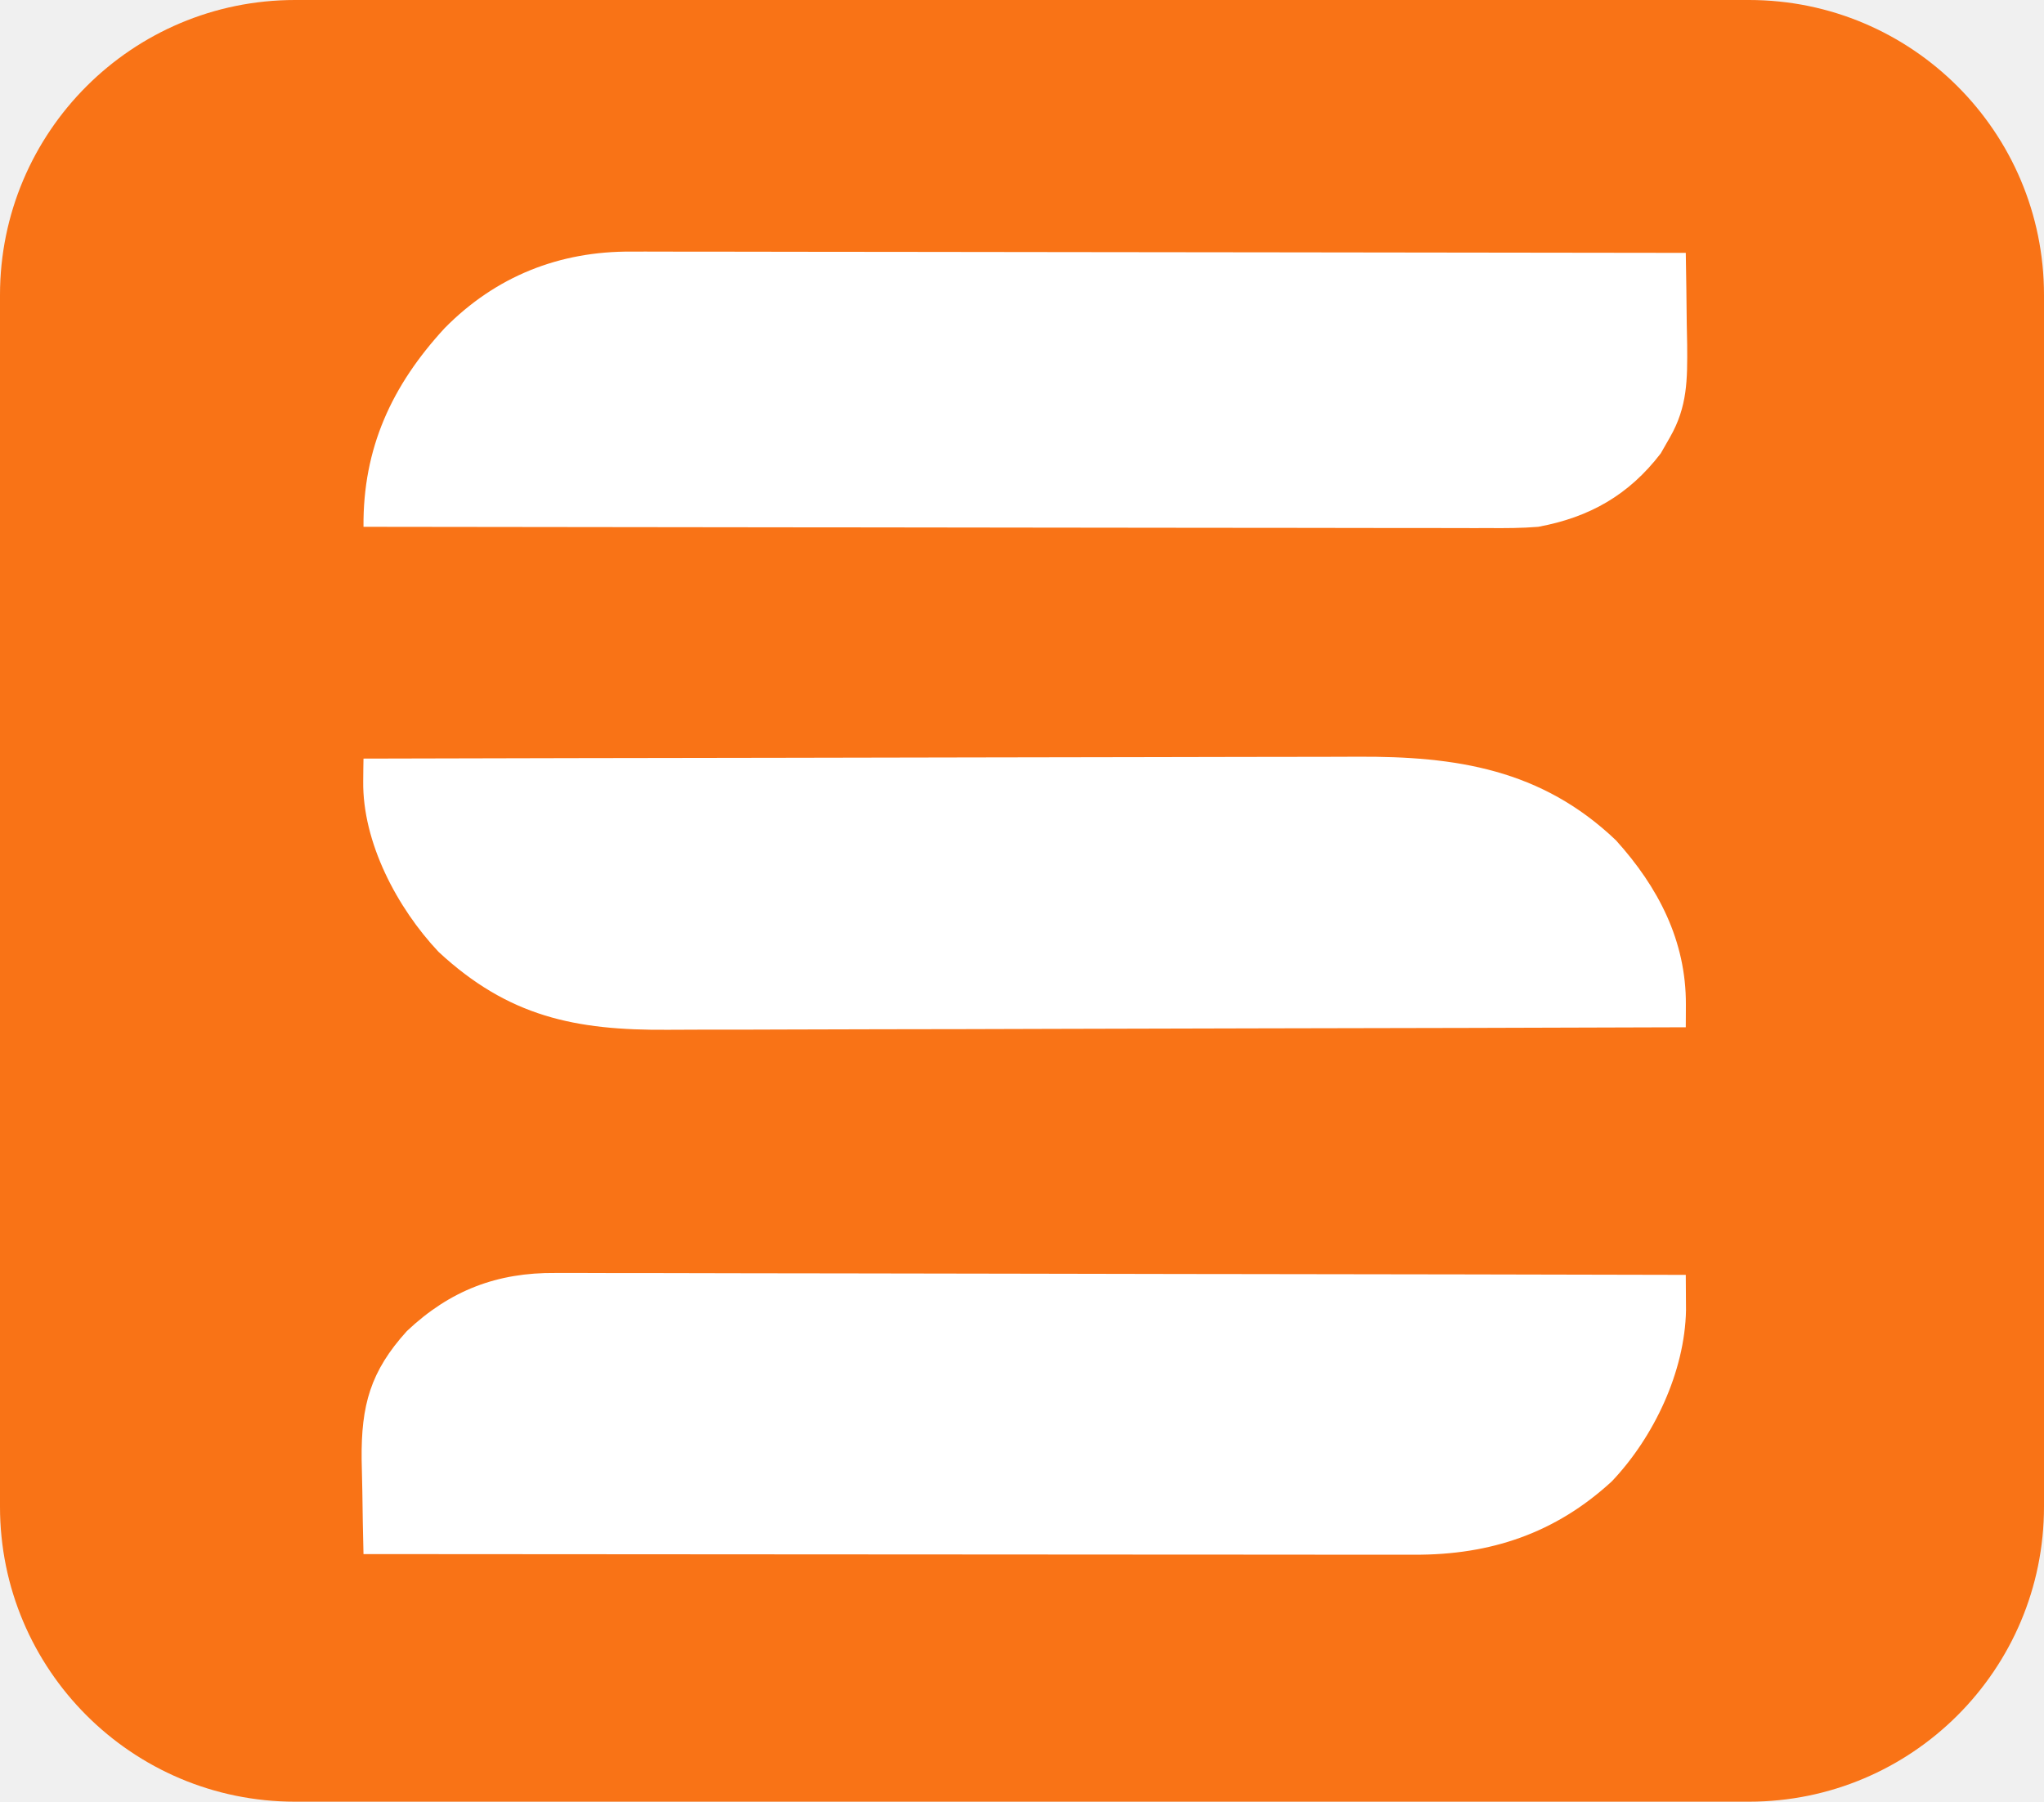
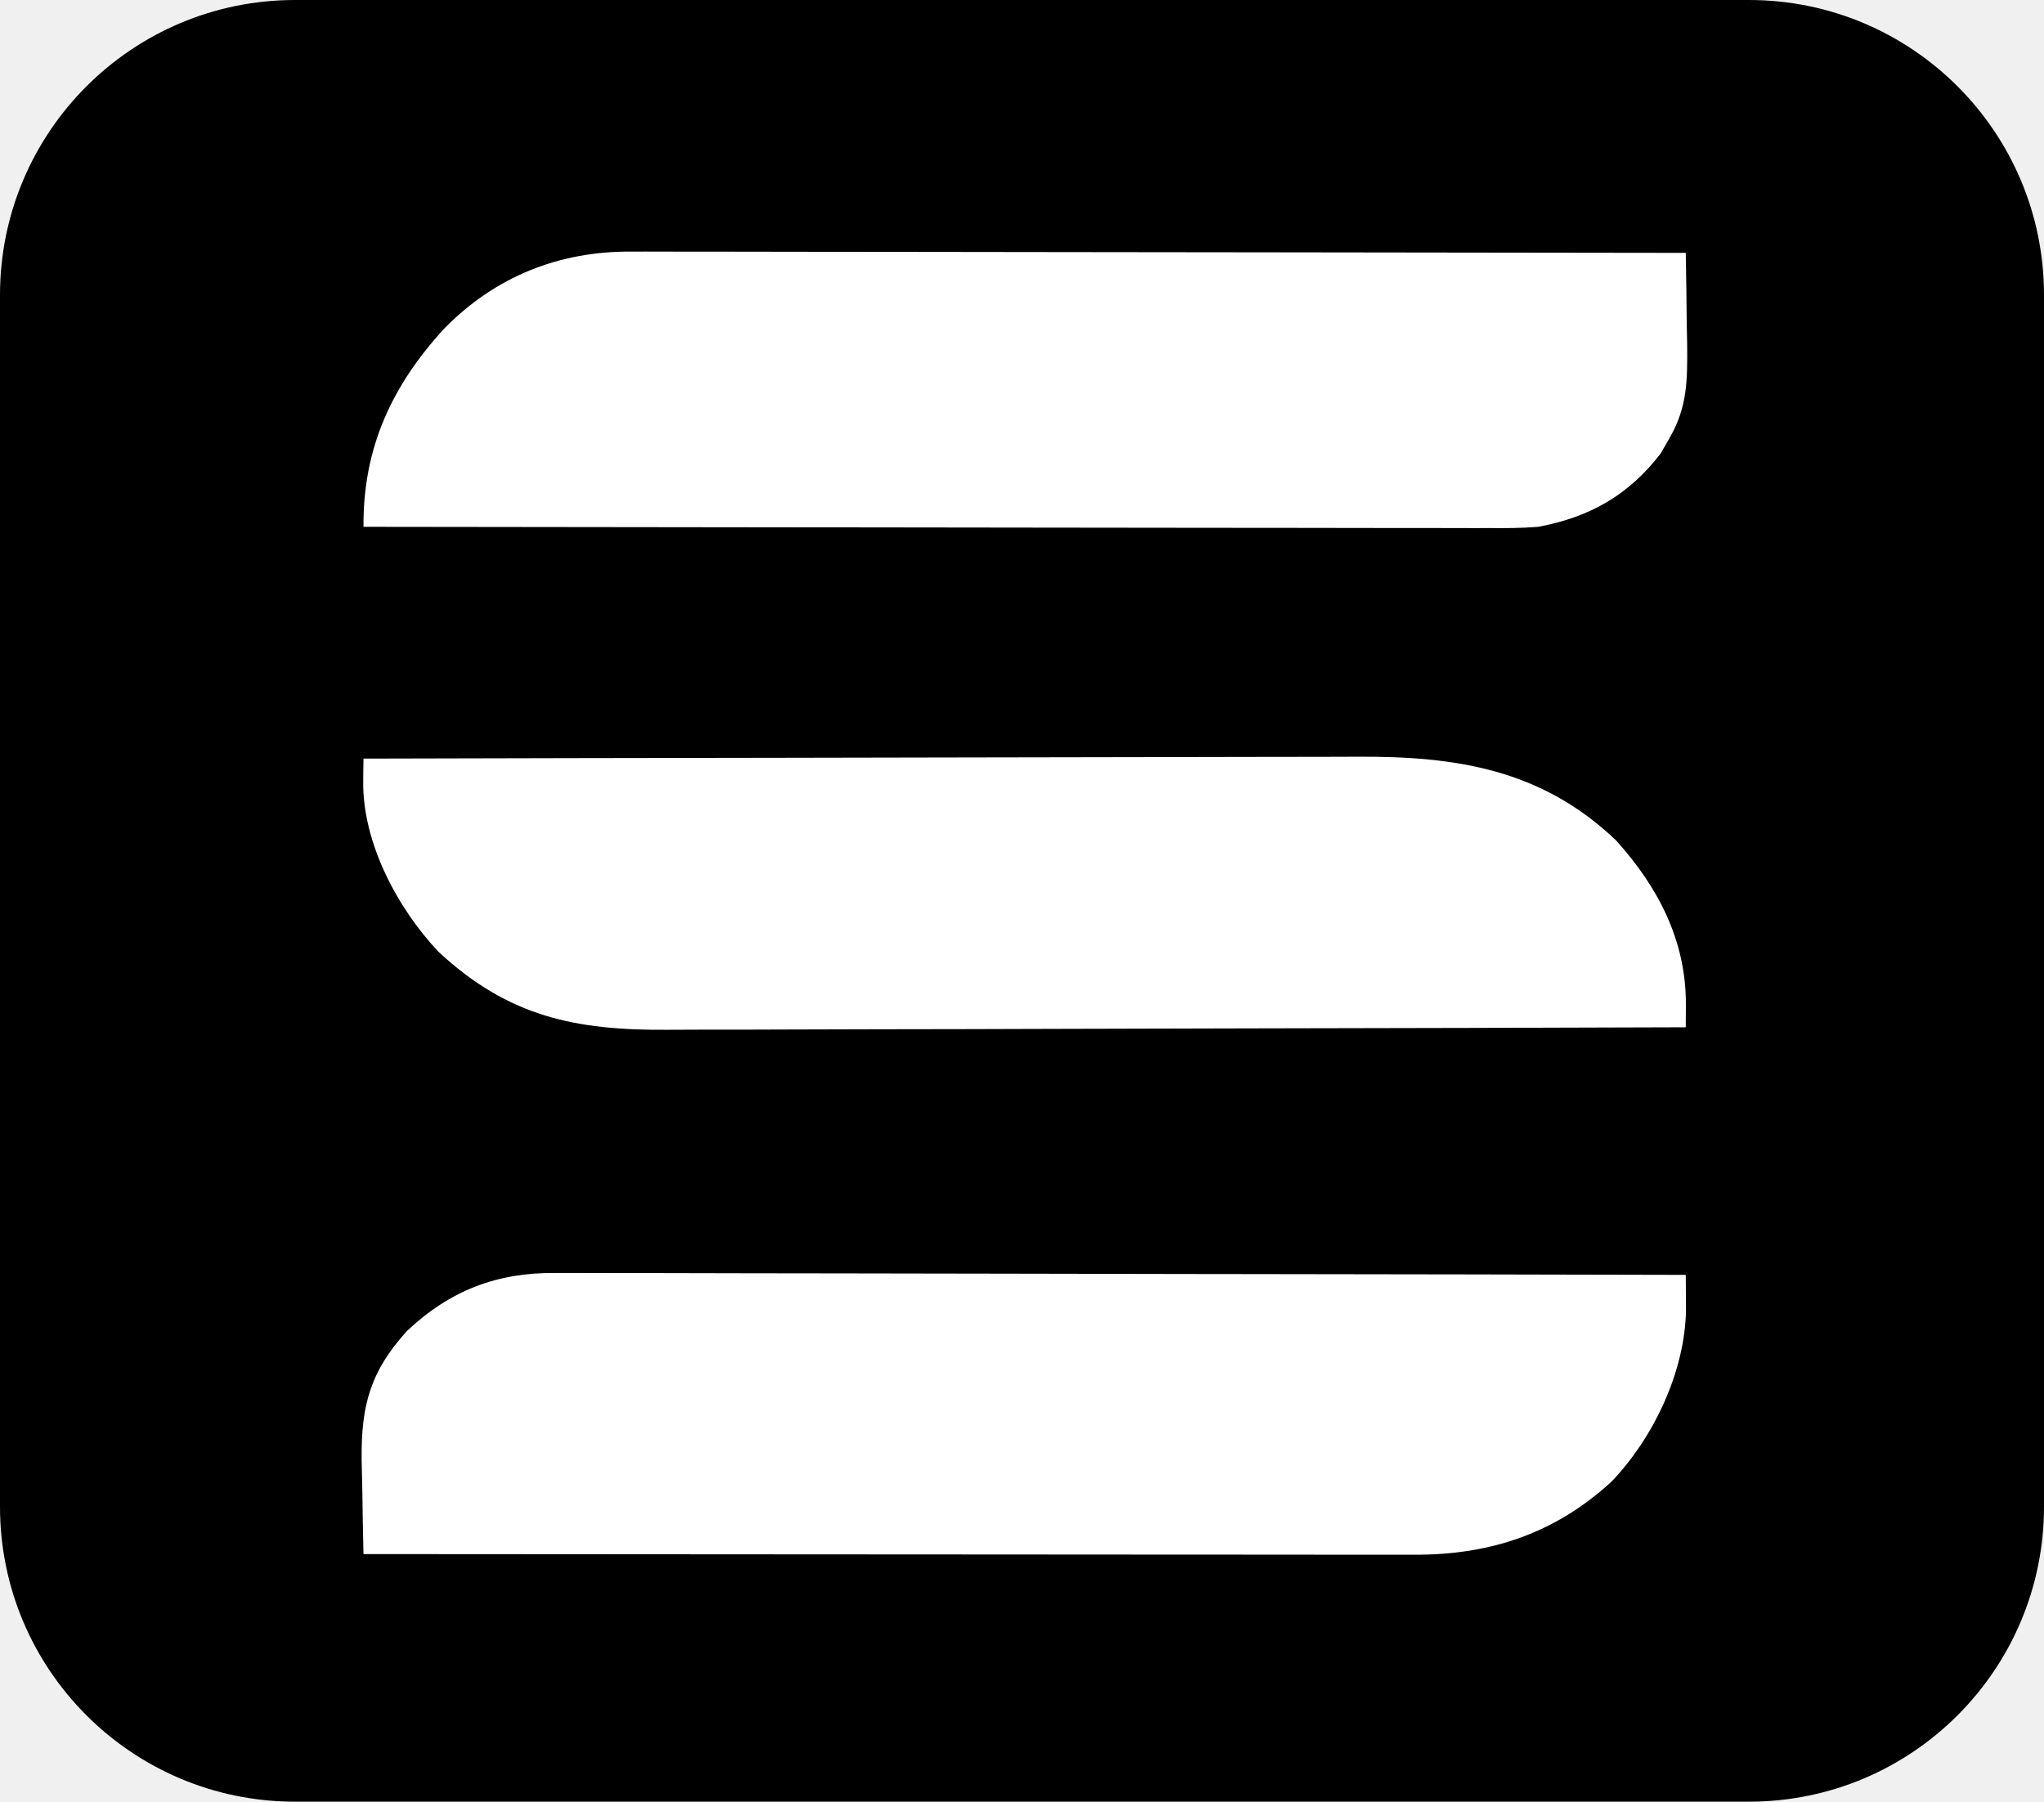
<svg xmlns="http://www.w3.org/2000/svg" viewBox="0 0 388 342" role="img" aria-label="SLATE Concept Studios">
-   <rect x="0" y="0" width="388" height="342" rx="56" ry="56" fill="#F97316" />
+   <rect x="0" y="0" width="388" height="342" rx="56" ry="56" fill="#000000" />
  <path fill="#FFFFFF" d="M0 0 C0.922 -0.003 1.843 -0.005 2.793 -0.008 C5.863 -0.013 8.934 0.004 12.005 0.02 C14.213 0.021 16.421 0.021 18.629 0.019 C24.612 0.018 30.594 0.036 36.577 0.057 C42.834 0.075 49.091 0.077 55.347 0.081 C65.845 0.089 76.343 0.108 86.841 0.134 C97.651 0.162 108.46 0.183 119.27 0.196 C119.937 0.197 120.604 0.198 121.292 0.198 C124.638 0.202 127.984 0.206 131.33 0.21 C159.065 0.241 186.8 0.294 214.534 0.361 C214.546 1.797 214.555 3.232 214.562 4.668 C214.567 5.468 214.572 6.267 214.578 7.091 C214.354 18.767 208.46 31.173 200.499 39.552 C189.78 49.418 177.465 53.534 163.036 53.481 C161.756 53.482 161.756 53.482 160.449 53.484 C157.591 53.485 154.732 53.48 151.873 53.474 C149.823 53.474 147.773 53.474 145.723 53.475 C140.157 53.475 134.591 53.469 129.026 53.462 C123.21 53.456 117.393 53.455 111.577 53.454 C100.563 53.451 89.549 53.443 78.534 53.433 C65.995 53.422 53.456 53.416 40.917 53.411 C15.123 53.401 -10.672 53.383 -36.466 53.361 C-36.566 49.377 -36.638 45.394 -36.686 41.41 C-36.715 39.397 -36.766 37.385 -36.818 35.372 C-36.92 25.13 -35.176 18.691 -28.228 11.025 C-20.054 3.304 -11.091 -0.114 0 0 Z" transform="translate(105.4659,241.6392)" />
  <path fill="#FFFFFF" d="M0 0 C0.86 -0.002 1.721 -0.003 2.607 -0.005 C5.47 -0.008 8.334 0.003 11.197 0.013 C13.258 0.014 15.318 0.014 17.378 0.013 C22.958 0.012 28.538 0.024 34.118 0.038 C39.954 0.05 45.79 0.051 51.627 0.054 C62.673 0.06 73.719 0.076 84.765 0.096 C97.343 0.119 109.92 0.13 122.498 0.14 C148.367 0.161 174.235 0.196 200.104 0.241 C200.191 4.761 200.244 9.282 200.291 13.803 C200.316 15.08 200.341 16.357 200.367 17.672 C200.419 24.31 200.435 29.425 197.104 35.241 C196.526 36.251 195.949 37.262 195.354 38.303 C189.319 46.181 181.871 50.431 172.104 52.241 C168.957 52.501 165.831 52.503 162.676 52.481 C161.758 52.483 160.841 52.484 159.895 52.486 C156.838 52.489 153.782 52.479 150.725 52.468 C148.526 52.467 146.328 52.467 144.13 52.468 C138.174 52.469 132.218 52.457 126.262 52.443 C120.034 52.431 113.805 52.43 107.576 52.427 C97.125 52.422 86.675 52.409 76.224 52.391 C65.463 52.373 54.701 52.359 43.94 52.35 C42.944 52.35 42.944 52.35 41.928 52.349 C38.597 52.346 35.265 52.344 31.934 52.341 C4.324 52.32 -23.286 52.285 -50.896 52.241 C-51.022 37.329 -45.534 25.426 -35.495 14.532 C-25.796 4.692 -13.715 -0.101 0 0 Z" transform="translate(119.8965,47.75949)" />
  <path fill="#FFFFFF" d="M0 0 C26.652 -0.07 53.304 -0.123 79.955 -0.155 C92.331 -0.171 104.707 -0.192 117.082 -0.226 C127.871 -0.256 138.661 -0.276 149.45 -0.282 C155.16 -0.286 160.871 -0.295 166.581 -0.317 C171.962 -0.338 177.343 -0.344 182.724 -0.339 C184.693 -0.34 186.661 -0.346 188.63 -0.358 C207.374 -0.462 223.583 2.005 237.742 15.504 C245.789 24.4 251.074 34.609 251.02 46.695 C251.017 47.502 251.014 48.31 251.011 49.141 C251.007 49.755 251.004 50.368 251 51 C223.696 51.094 196.393 51.164 169.089 51.207 C156.411 51.228 143.732 51.256 131.054 51.302 C120.001 51.342 108.948 51.367 97.895 51.376 C92.045 51.382 86.195 51.394 80.345 51.423 C74.833 51.45 69.321 51.458 63.808 51.452 C61.791 51.454 59.774 51.461 57.757 51.477 C40.208 51.604 27.518 48.998 14.25 36.688 C6.379 28.336 -0.205 15.897 -0.055 4.276 C-0.047 3.473 -0.039 2.67 -0.031 1.843 C-0.016 0.93 -0.016 0.93 0 0 Z" transform="translate(69,144)" />
</svg>
